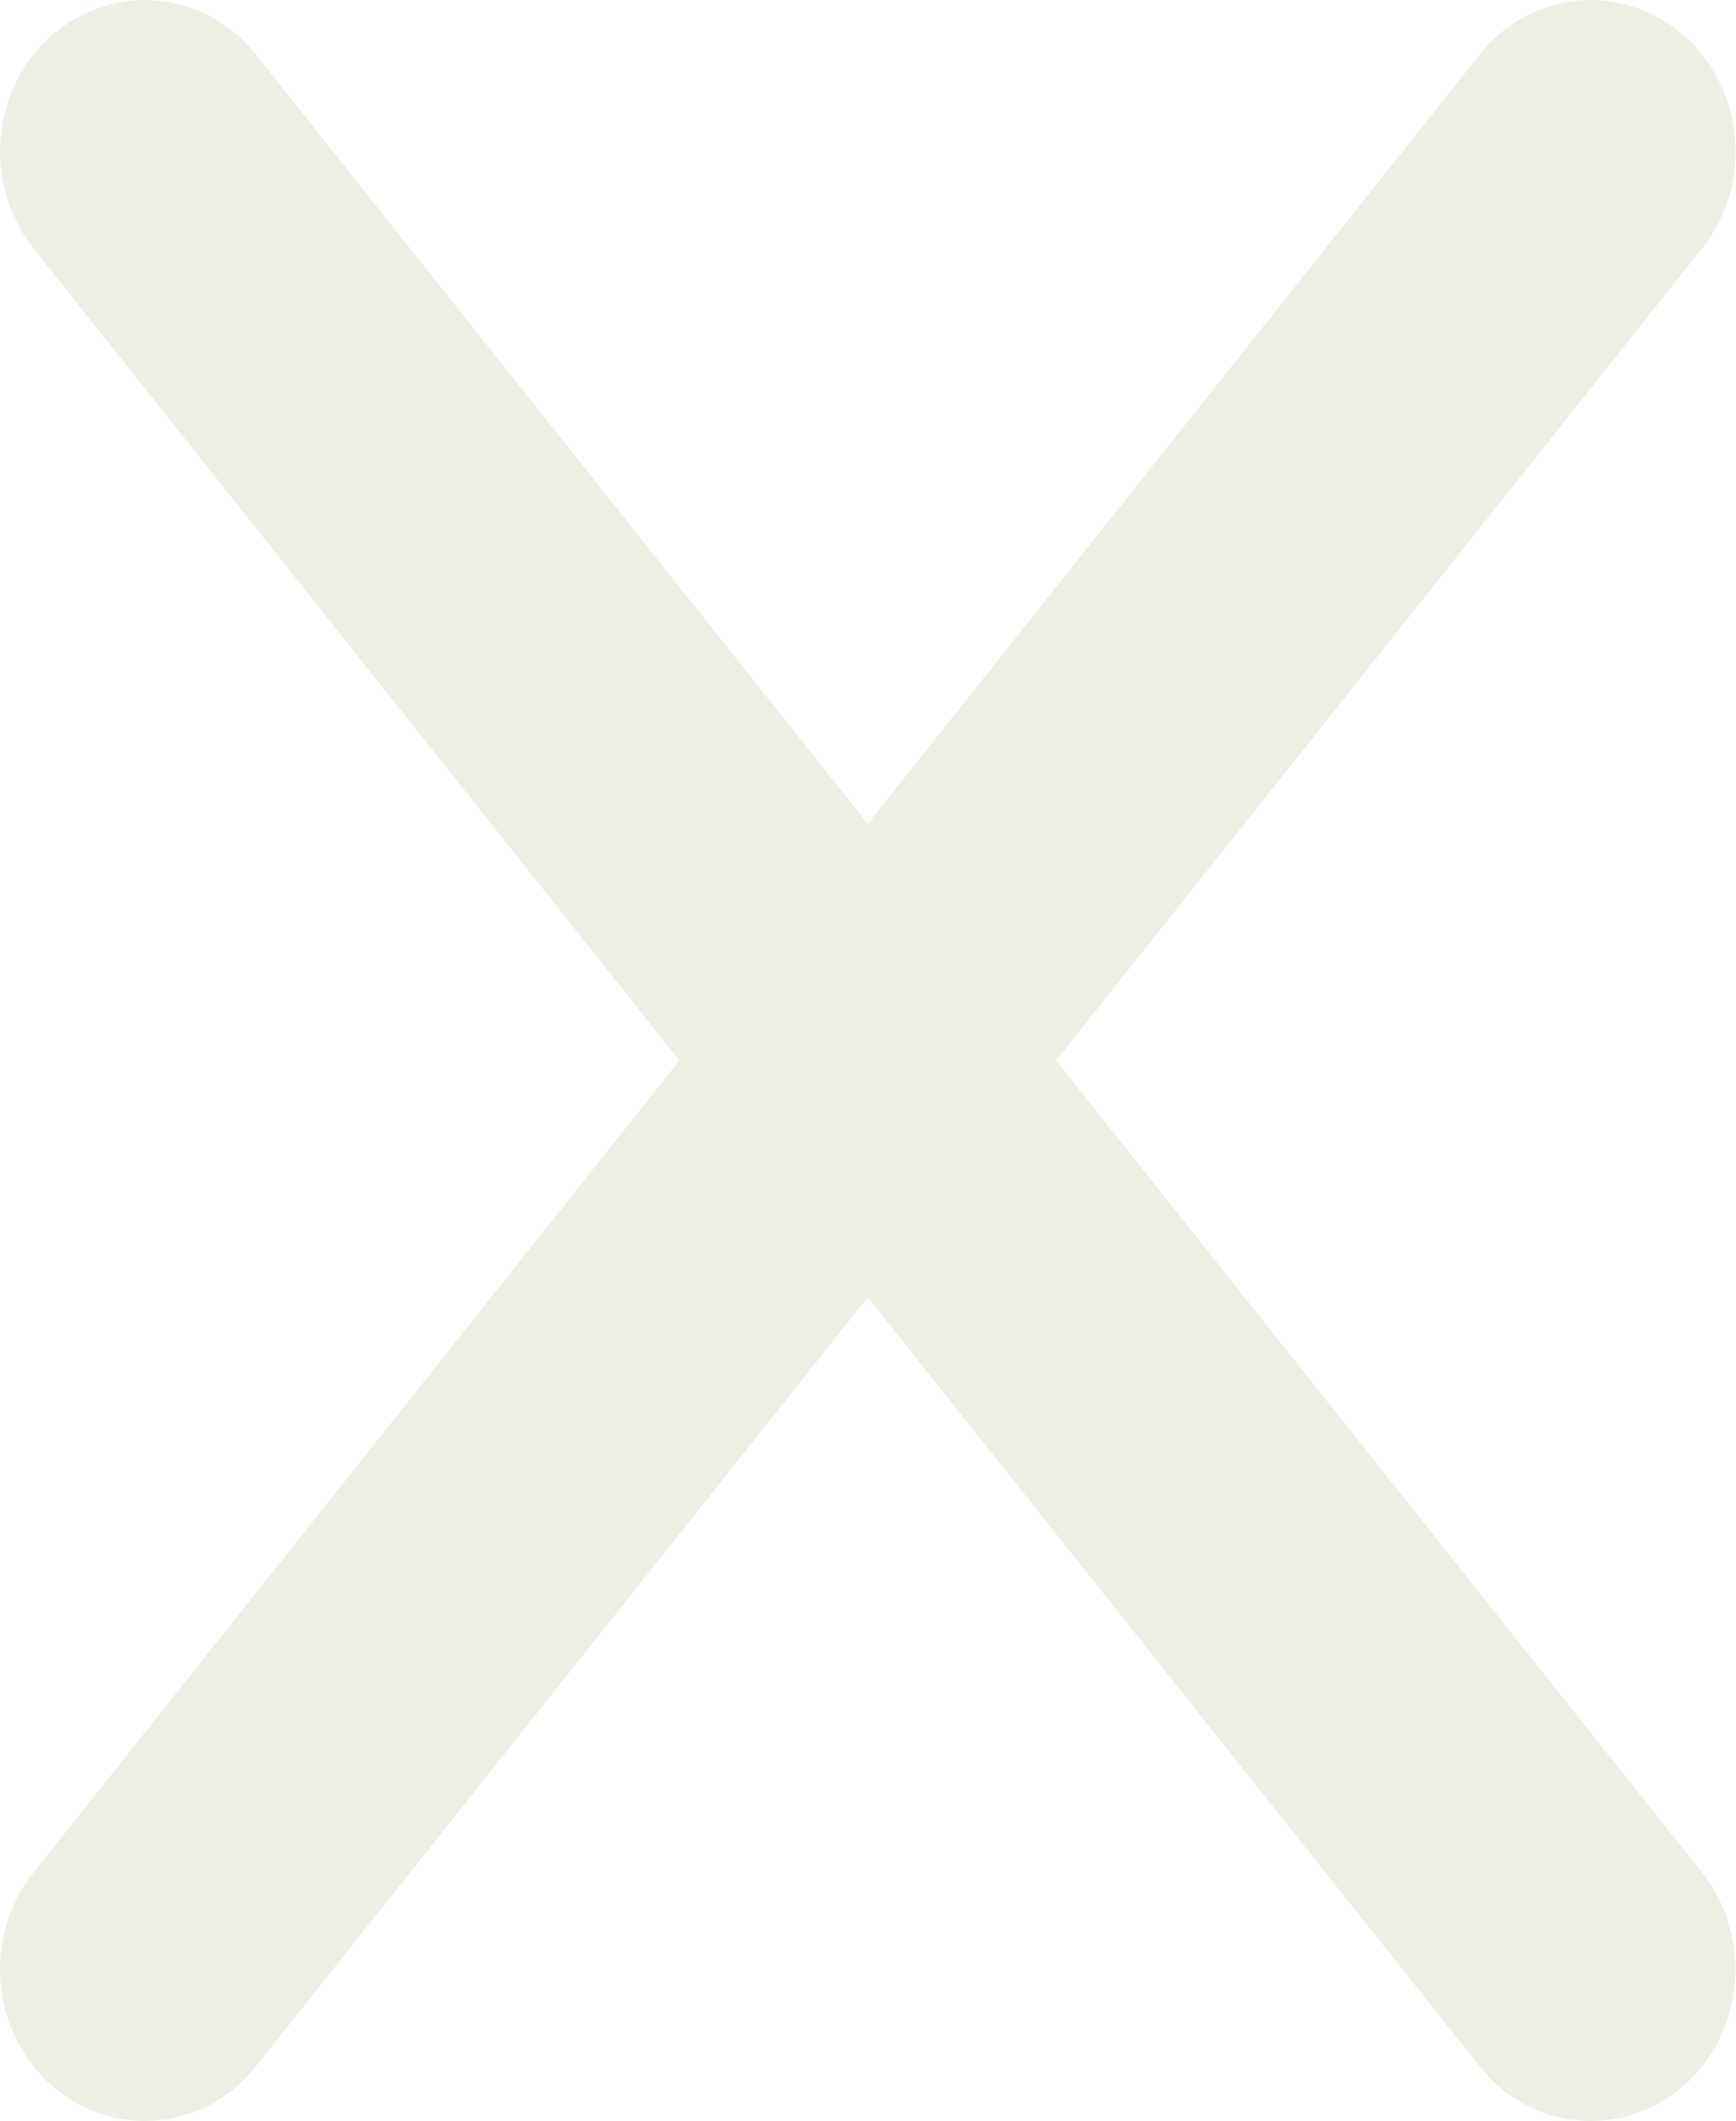
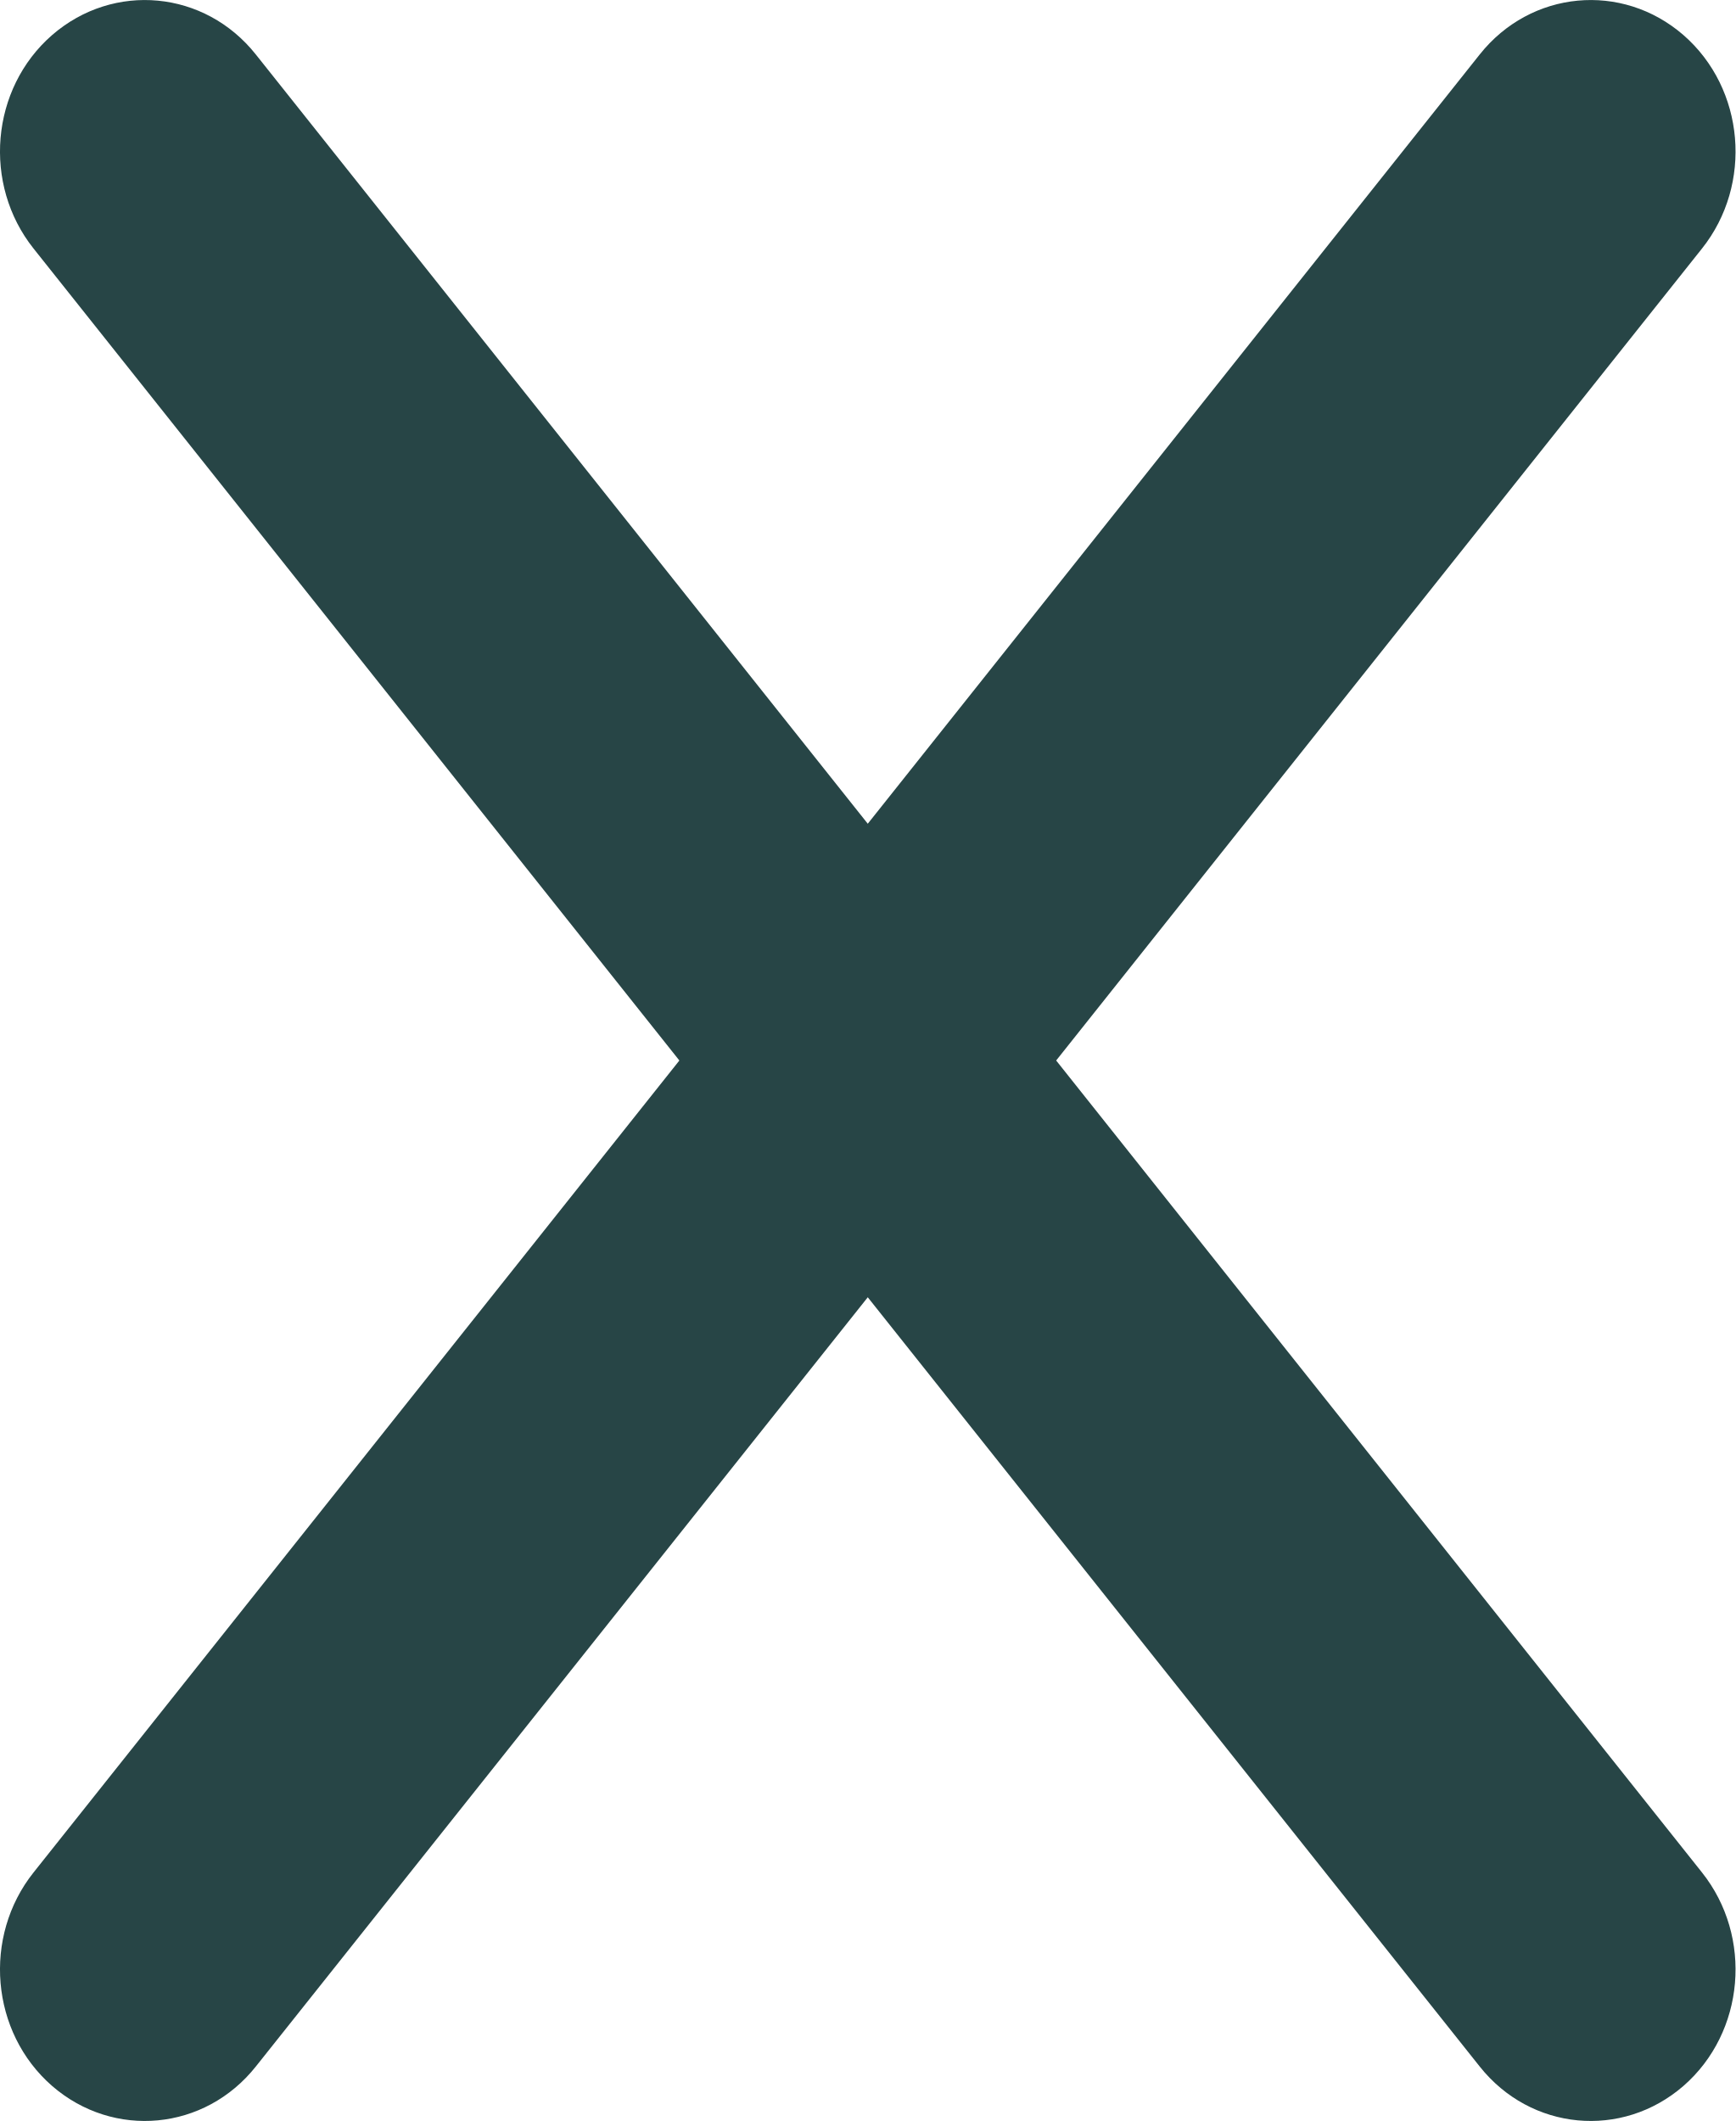
<svg xmlns="http://www.w3.org/2000/svg" width="9" height="11" viewBox="0 0 9 11" fill="none">
-   <path d="M8.826 1.289C9.091 0.956 9.049 0.46 8.73 0.182C8.411 -0.095 7.938 -0.051 7.673 0.283L4.5 4.272L1.327 0.283C1.062 -0.051 0.589 -0.095 0.27 0.182C-0.049 0.46 -0.091 0.956 0.174 1.289L3.523 5.5L0.174 9.711C-0.091 10.044 -0.049 10.54 0.27 10.818C0.589 11.095 1.062 11.051 1.327 10.717L4.5 6.728L7.673 10.717C7.938 11.051 8.411 11.095 8.73 10.818C9.049 10.54 9.091 10.044 8.826 9.711L5.477 5.5L8.826 1.289Z" fill="#EFEEE5" />
+   <path d="M8.826 1.289C9.091 0.956 9.049 0.46 8.73 0.182C8.411 -0.095 7.938 -0.051 7.673 0.283L4.5 4.272L1.327 0.283C1.062 -0.051 0.589 -0.095 0.27 0.182C-0.049 0.46 -0.091 0.956 0.174 1.289L3.523 5.5L0.174 9.711C-0.091 10.044 -0.049 10.54 0.27 10.818C0.589 11.095 1.062 11.051 1.327 10.717L4.5 6.728L7.673 10.717C7.938 11.051 8.411 11.095 8.73 10.818C9.049 10.54 9.091 10.044 8.826 9.711L5.477 5.5L8.826 1.289Z" fill="#274546" />
</svg>
